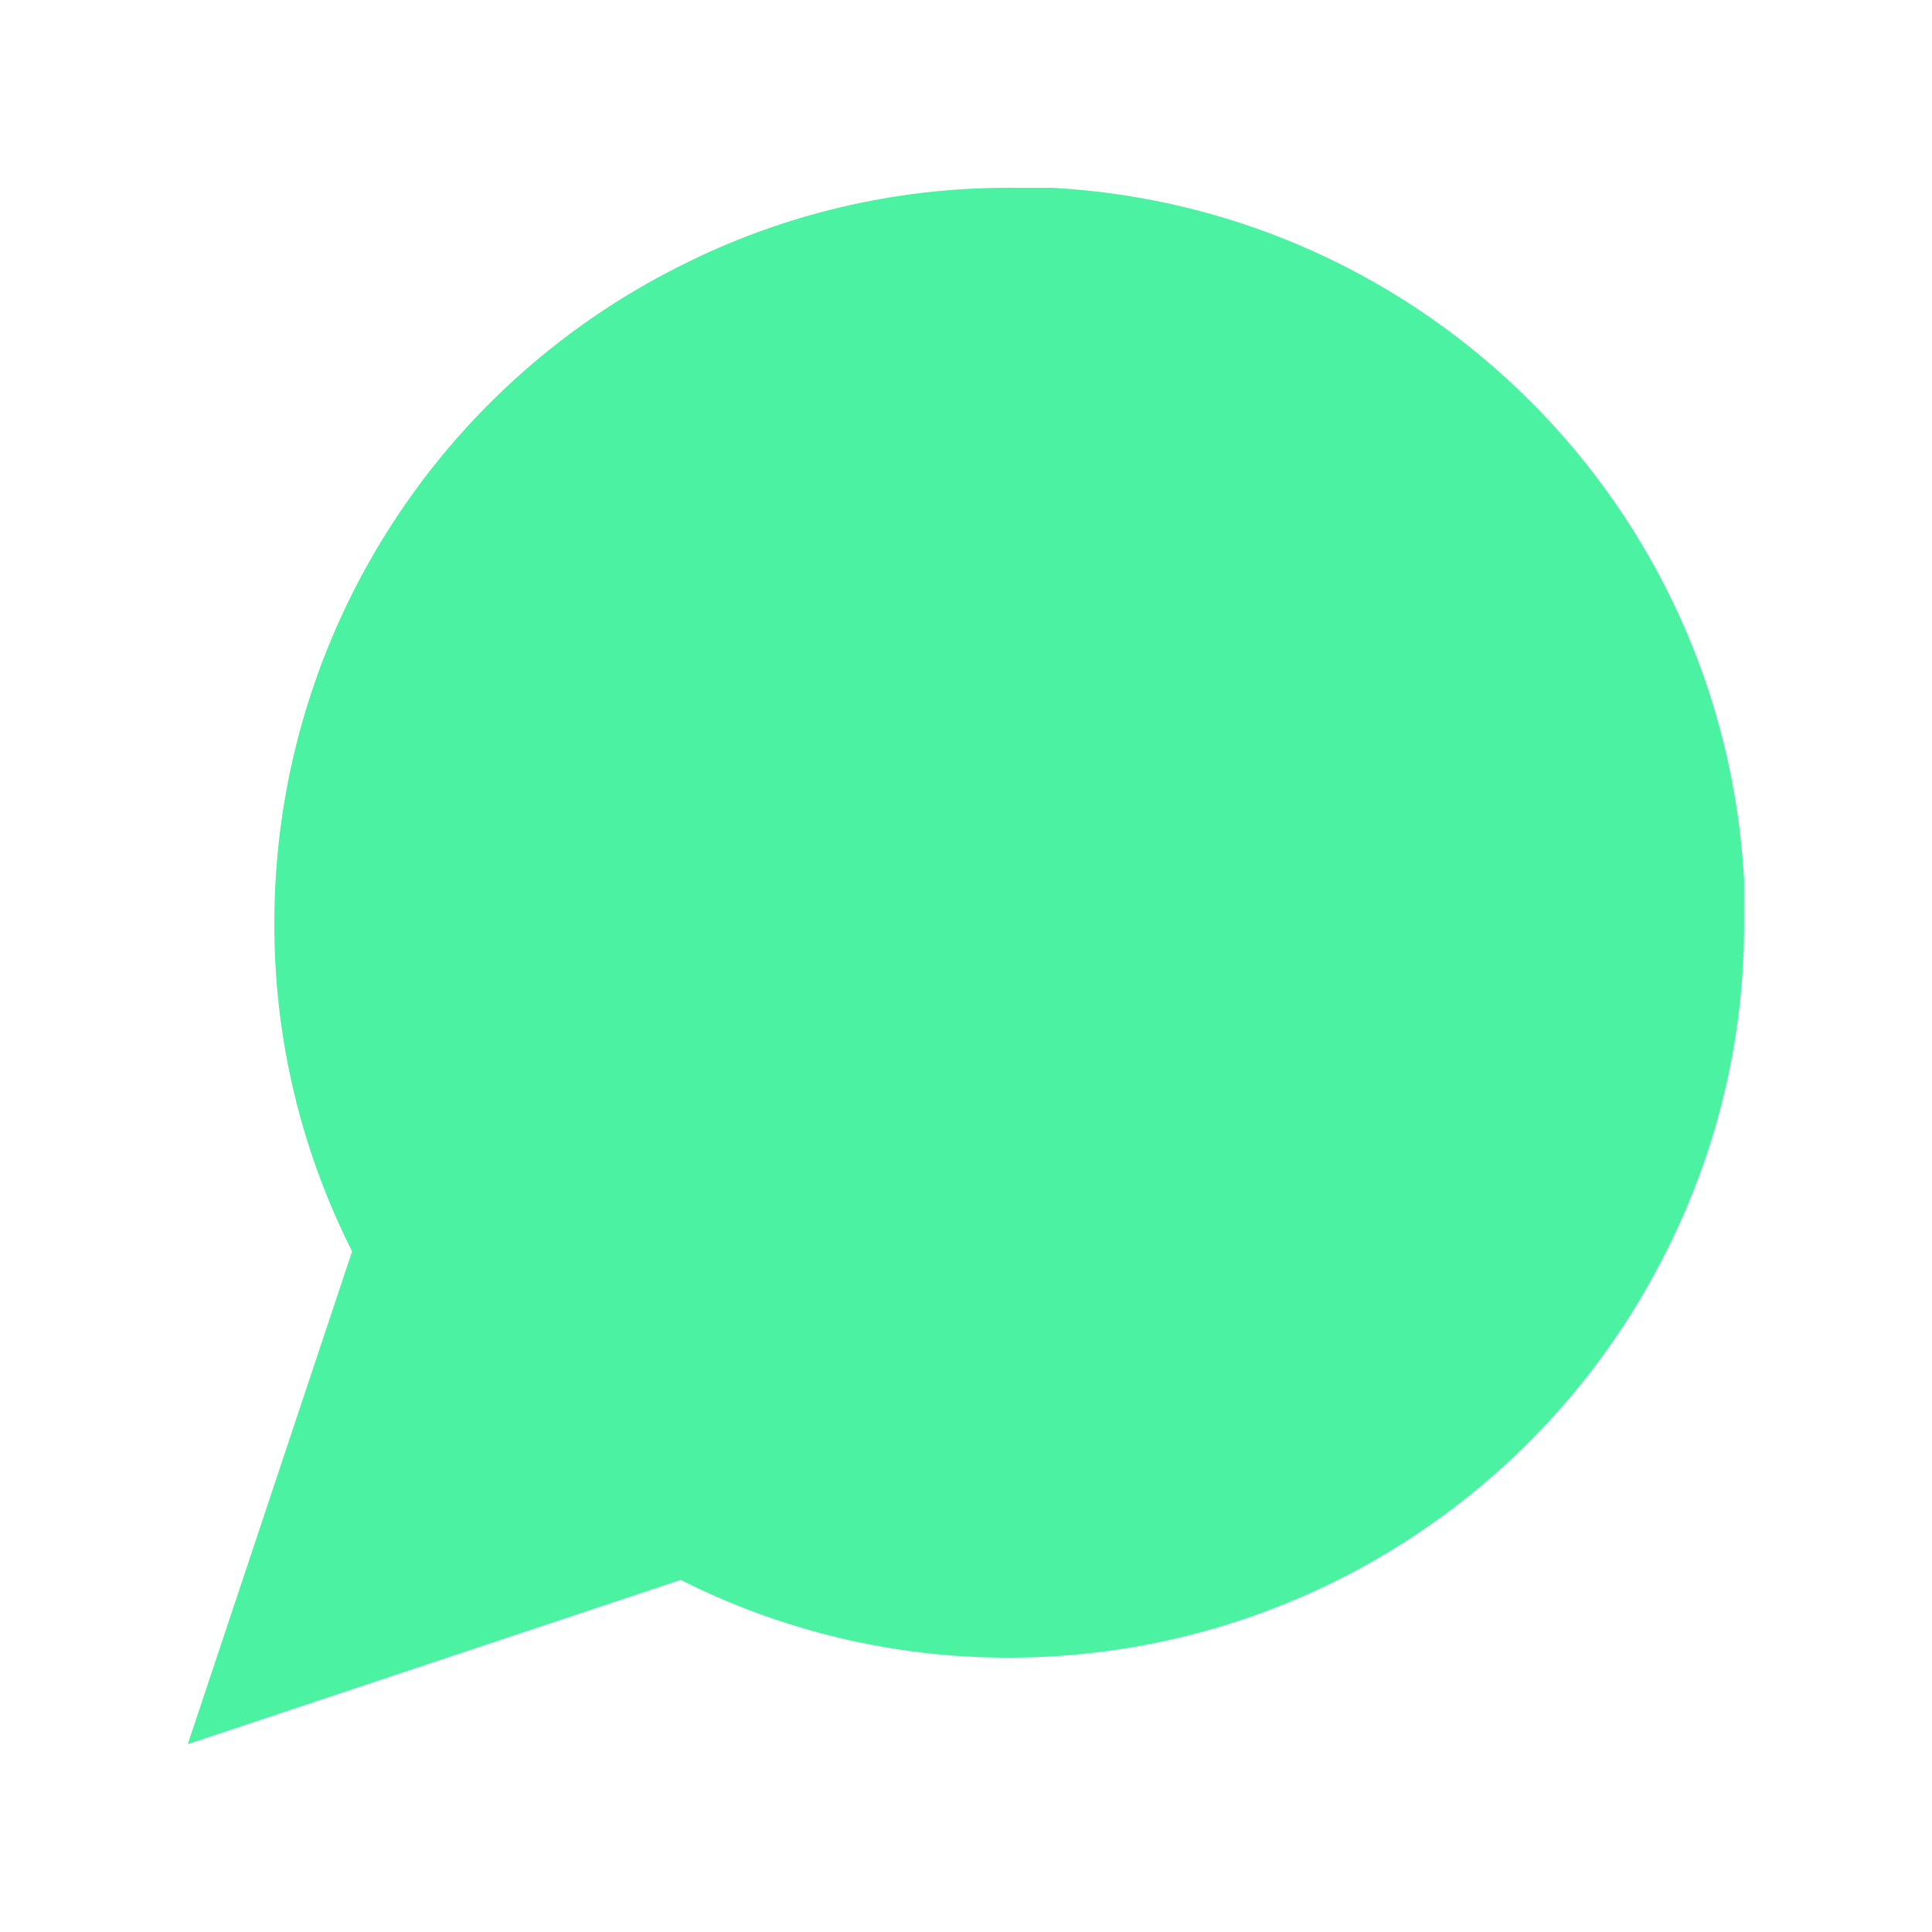
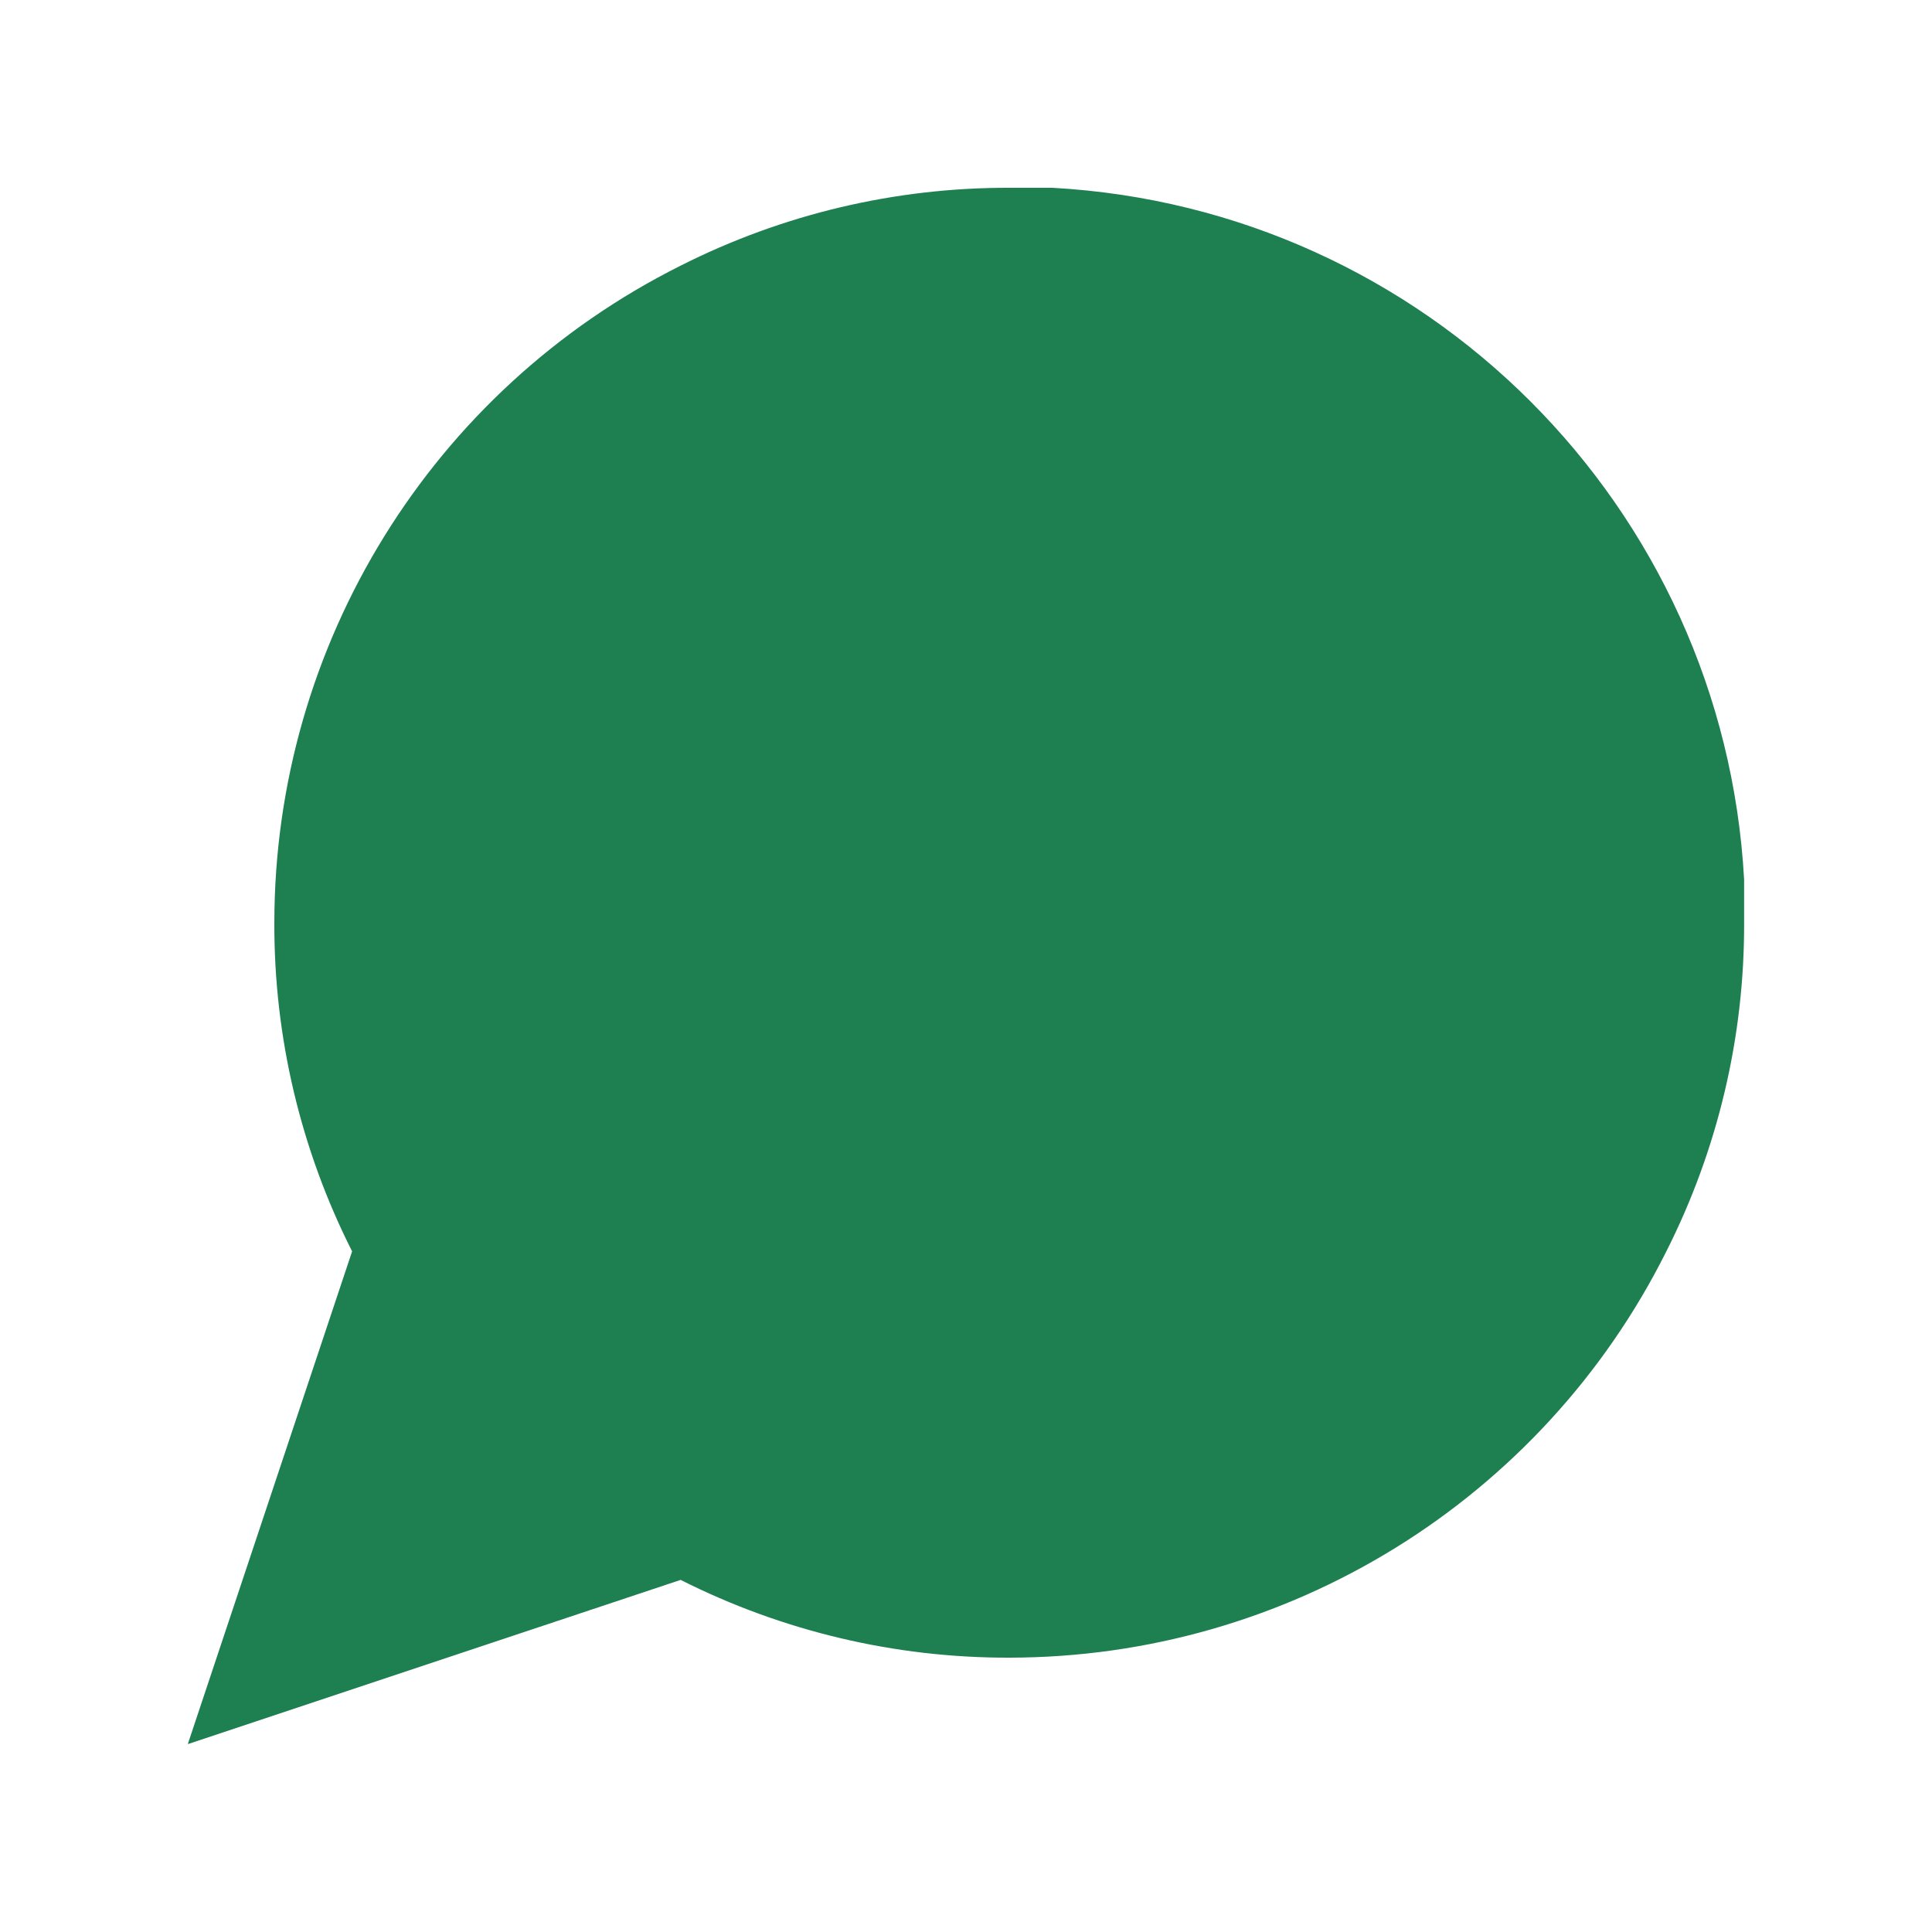
<svg xmlns="http://www.w3.org/2000/svg" width="20" height="20" viewBox="0 0 20 20" fill="none">
-   <path d="M18.055 9.552C18.059 10.734 17.783 11.899 17.25 12.954C15.962 15.531 13.329 17.159 10.447 17.16C9.266 17.163 8.101 16.887 7.046 16.355L1.944 18.055L3.645 12.954C3.112 11.899 2.836 10.734 2.84 9.552C2.841 6.671 4.469 4.038 7.046 2.75C8.101 2.217 9.266 1.941 10.447 1.944H10.895C14.758 2.157 17.842 5.242 18.055 9.105V9.552Z" fill="#4AF2A1" />
+   <path d="M18.055 9.552C18.059 10.734 17.783 11.899 17.25 12.954C15.962 15.531 13.329 17.159 10.447 17.16C9.266 17.163 8.101 16.887 7.046 16.355L1.944 18.055L3.645 12.954C3.112 11.899 2.836 10.734 2.84 9.552C2.841 6.671 4.469 4.038 7.046 2.75C8.101 2.217 9.266 1.941 10.447 1.944H10.895C14.758 2.157 17.842 5.242 18.055 9.105V9.552Z" fill="#1E8051" />
</svg>
